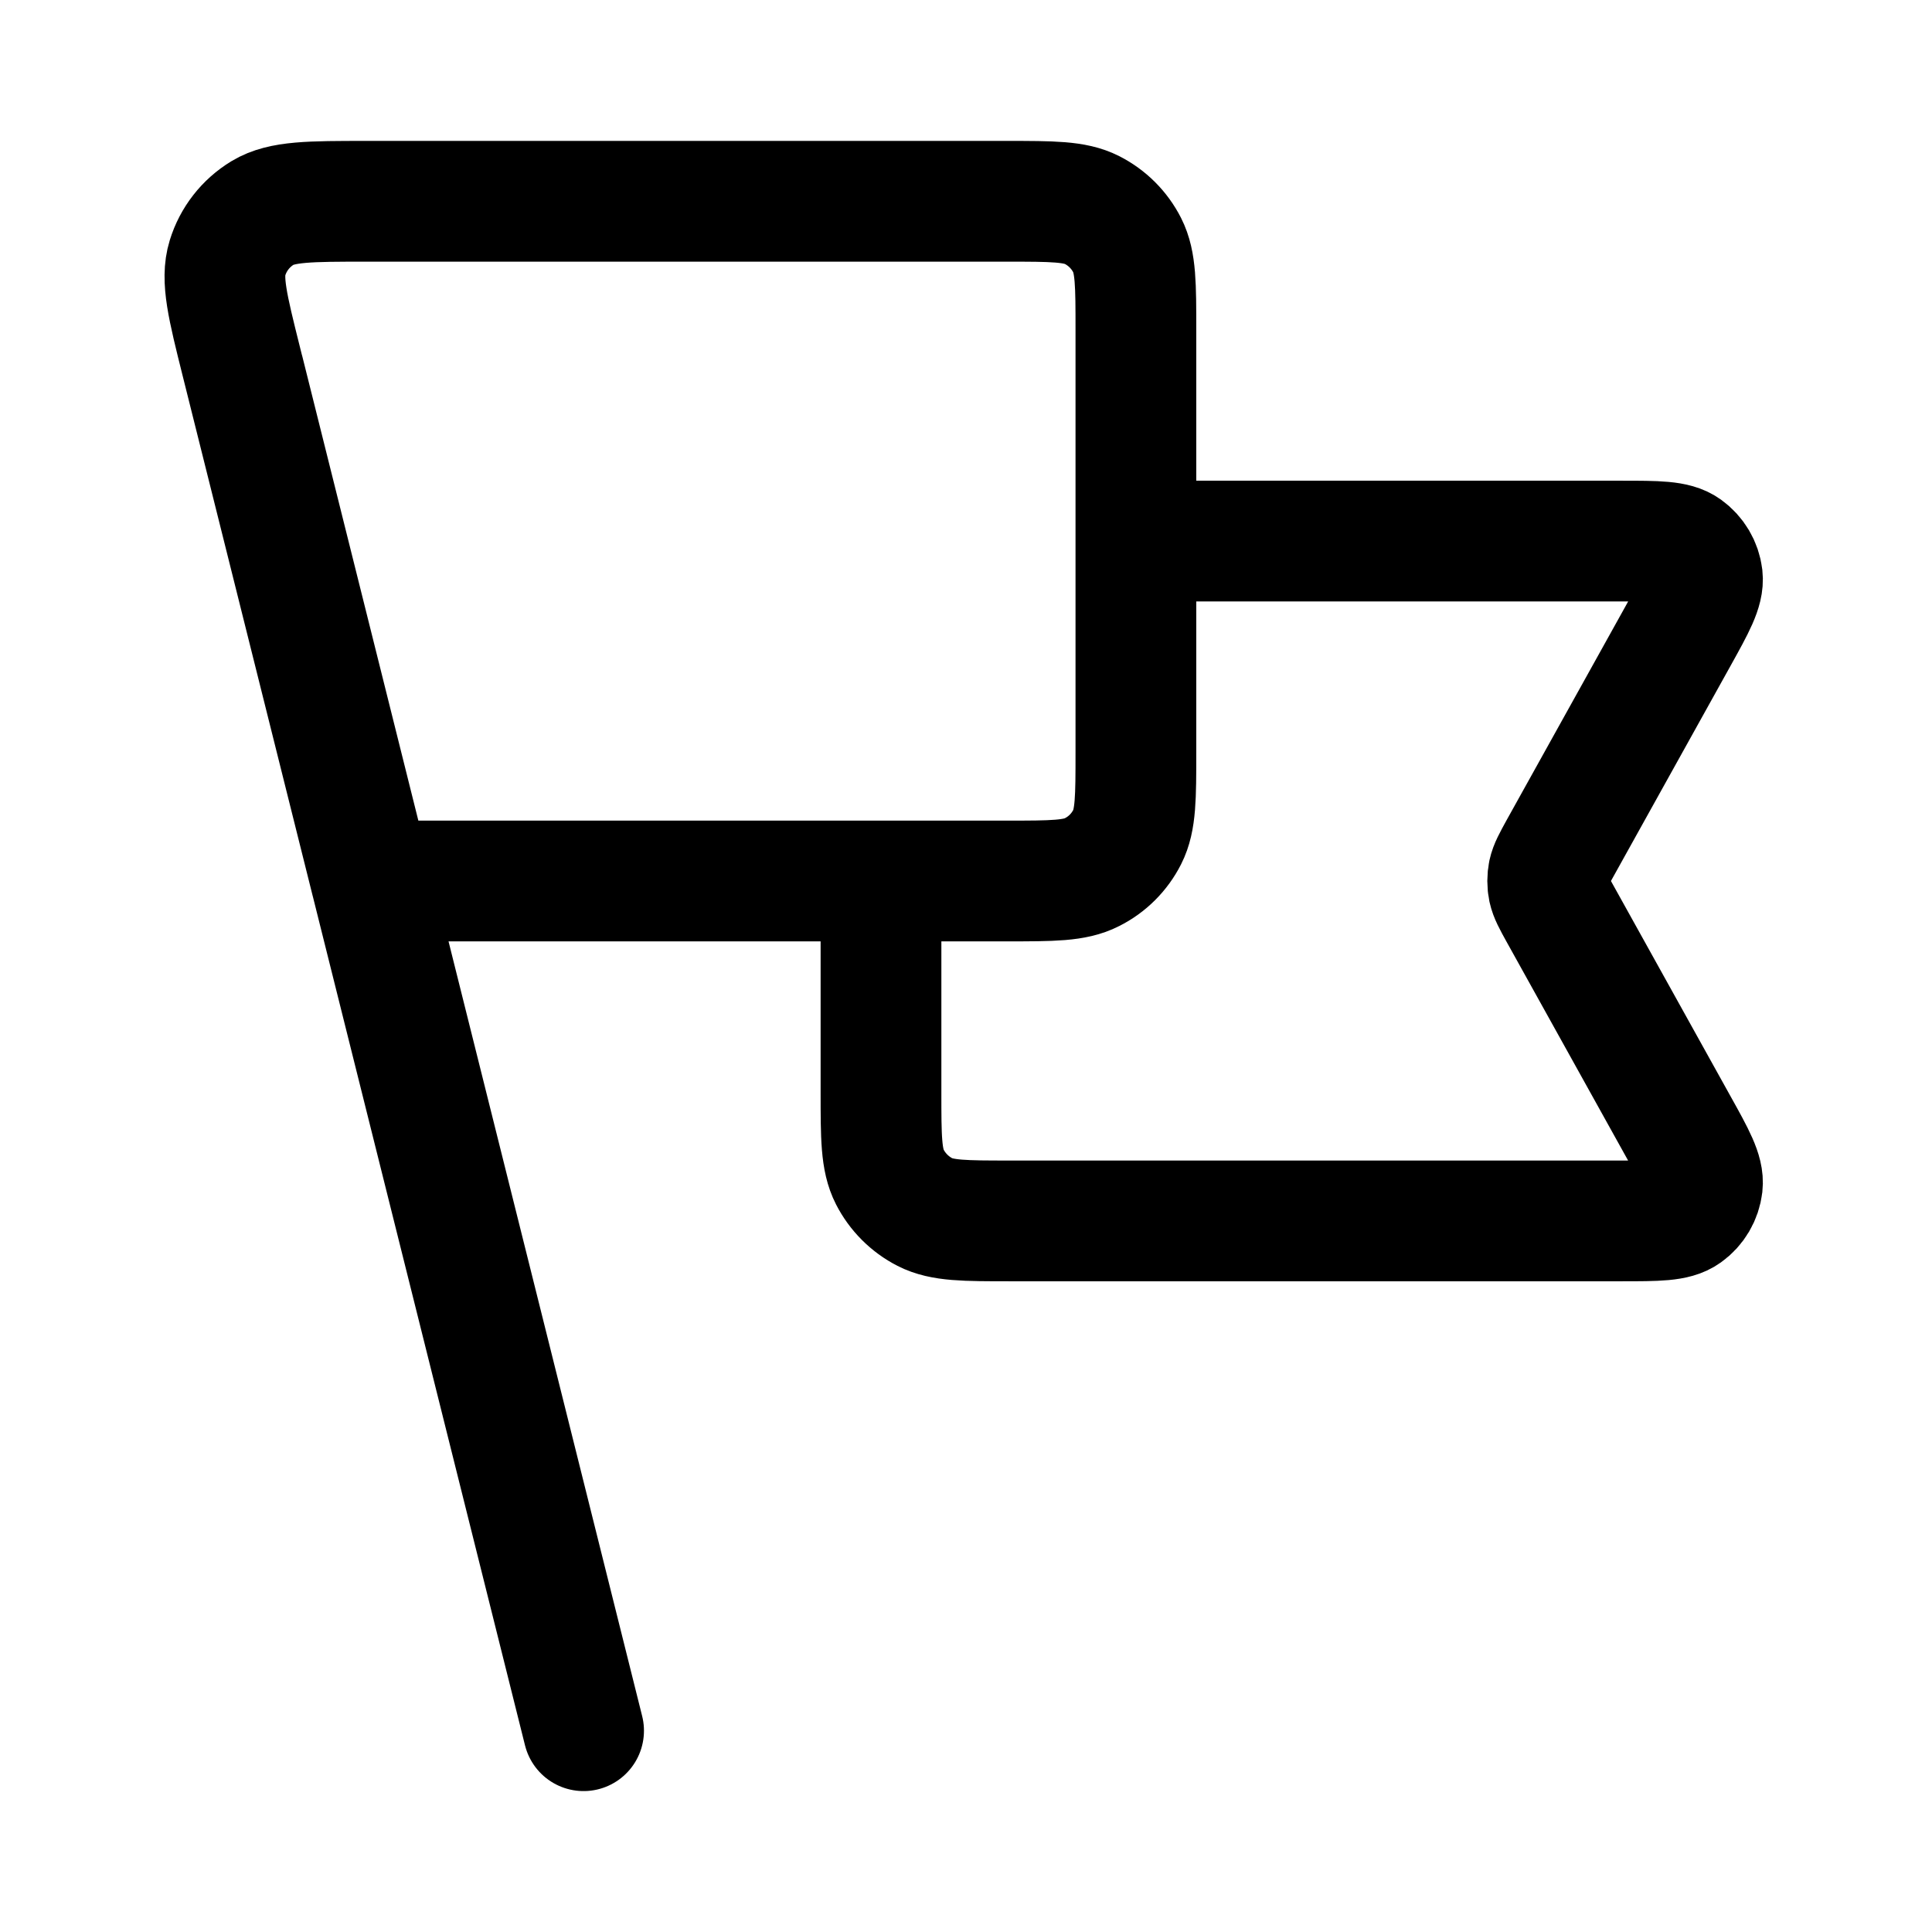
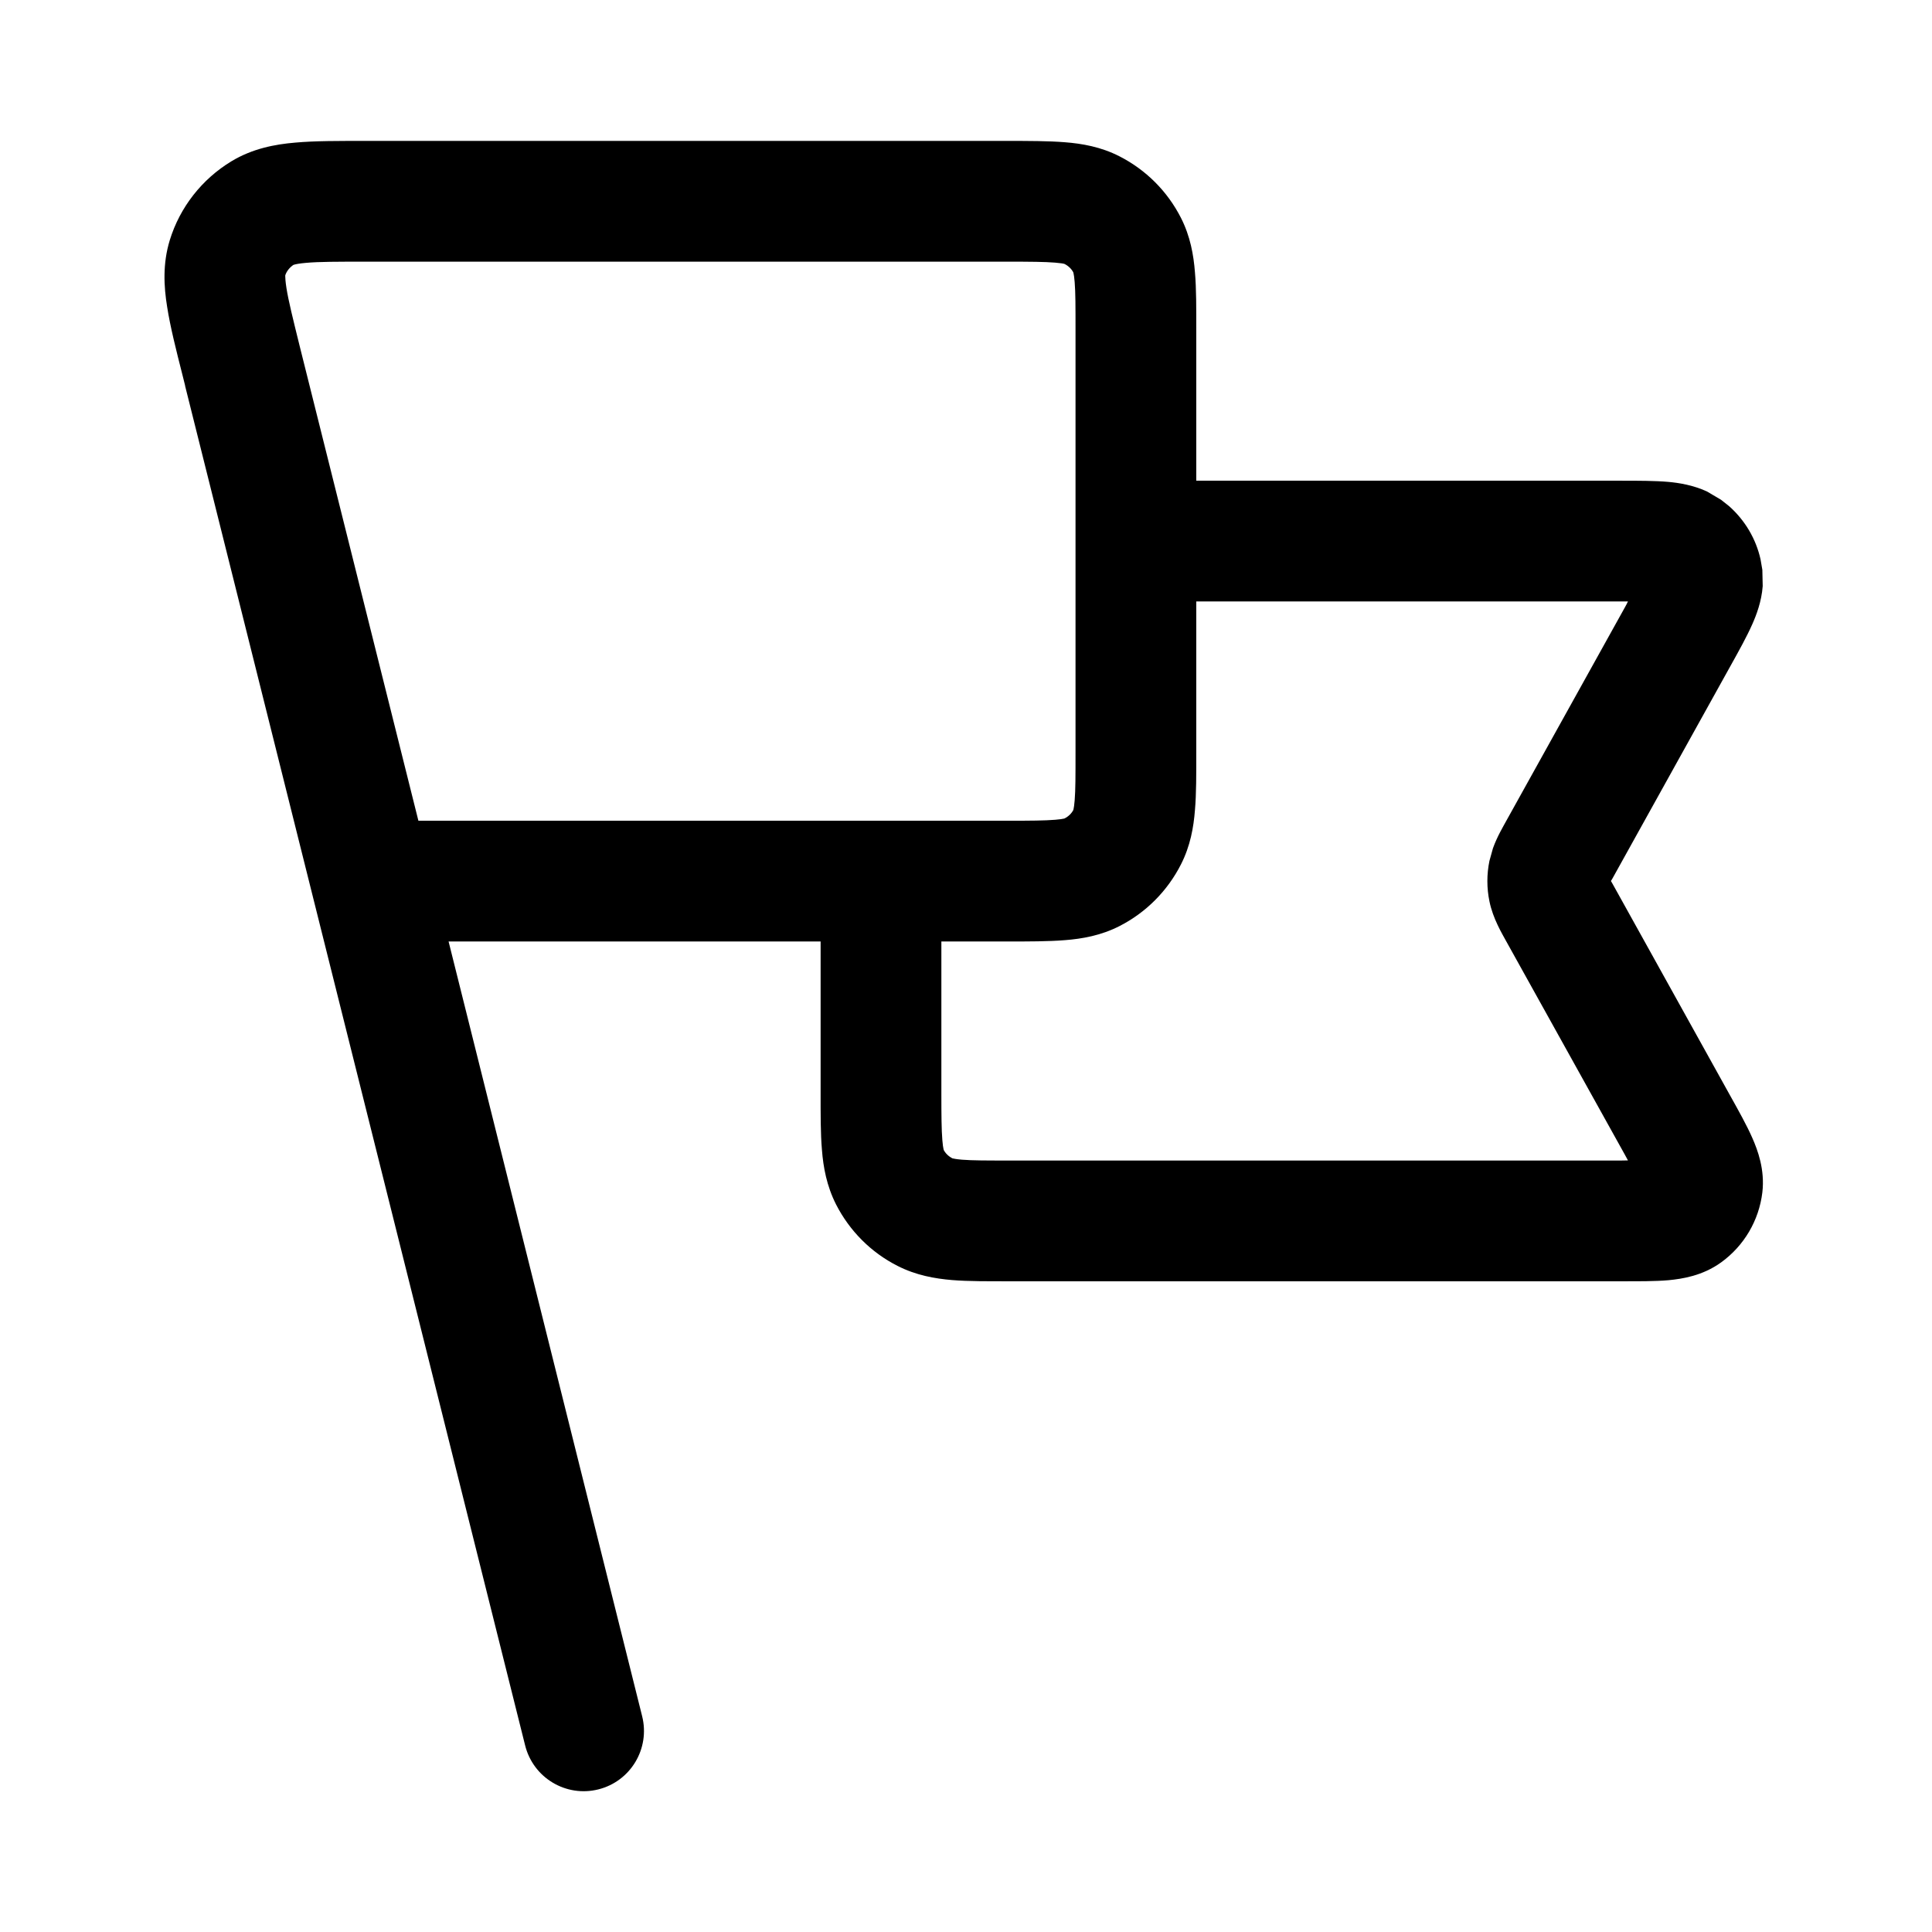
<svg xmlns="http://www.w3.org/2000/svg" width="16" height="16" viewBox="0 0 16 16" fill="none">
-   <path d="M9.407 4.481H13.427C13.725 4.481 13.874 4.481 13.961 4.544C14.037 4.599 14.087 4.683 14.098 4.776C14.11 4.883 14.038 5.013 13.893 5.274L12.913 7.037C12.861 7.132 12.835 7.179 12.824 7.229C12.815 7.273 12.815 7.319 12.824 7.363C12.835 7.413 12.861 7.461 12.913 7.555L13.893 9.319C14.038 9.579 14.11 9.71 14.098 9.816C14.087 9.909 14.037 9.994 13.961 10.048C13.874 10.111 13.725 10.111 13.427 10.111H8.363C7.99 10.111 7.803 10.111 7.66 10.038C7.535 9.974 7.433 9.872 7.369 9.747C7.296 9.604 7.296 9.418 7.296 9.044V7.296M4.833 14.333L2.019 3.074M3.074 7.296H8.341C8.714 7.296 8.901 7.296 9.043 7.223C9.169 7.16 9.271 7.058 9.335 6.932C9.407 6.79 9.407 6.603 9.407 6.229V2.733C9.407 2.36 9.407 2.173 9.335 2.031C9.271 1.905 9.169 1.803 9.043 1.739C8.901 1.667 8.714 1.667 8.341 1.667H3.033C2.567 1.667 2.334 1.667 2.175 1.763C2.035 1.848 1.932 1.98 1.884 2.136C1.829 2.314 1.885 2.54 1.998 2.992L3.074 7.296Z" stroke="currentColor" stroke-linecap="round" stroke-linejoin="round" />
+   <path d="M8.907 2.733C8.907 2.539 8.907 2.423 8.9 2.337C8.894 2.257 8.884 2.247 8.89 2.258C8.874 2.227 8.848 2.202 8.816 2.186C8.808 2.183 8.786 2.179 8.738 2.175C8.652 2.168 8.536 2.167 8.341 2.167H3.033C2.791 2.167 2.642 2.167 2.533 2.177C2.428 2.186 2.419 2.201 2.434 2.191C2.4 2.213 2.373 2.245 2.361 2.284C2.366 2.267 2.356 2.28 2.372 2.384C2.389 2.492 2.425 2.636 2.483 2.871L3.465 6.797H8.341C8.536 6.797 8.652 6.796 8.738 6.789C8.818 6.783 8.827 6.773 8.816 6.778C8.848 6.762 8.874 6.737 8.89 6.706C8.884 6.717 8.894 6.707 8.9 6.627C8.907 6.541 8.907 6.424 8.907 6.229V2.733ZM9.907 6.229C9.907 6.408 9.908 6.573 9.896 6.709C9.885 6.851 9.858 7.006 9.78 7.159C9.668 7.379 9.49 7.558 9.27 7.67C9.117 7.748 8.961 7.775 8.819 7.786C8.683 7.797 8.519 7.797 8.341 7.797H7.796V9.045C7.796 9.239 7.797 9.355 7.804 9.441C7.81 9.521 7.82 9.531 7.814 9.521C7.83 9.552 7.856 9.577 7.888 9.593C7.896 9.595 7.919 9.6 7.966 9.604C8.052 9.611 8.168 9.611 8.363 9.611H13.427C13.446 9.611 13.465 9.61 13.482 9.61C13.474 9.595 13.465 9.578 13.456 9.562L12.476 7.799C12.44 7.733 12.364 7.608 12.335 7.465C12.312 7.354 12.312 7.24 12.335 7.129L12.364 7.025C12.399 6.927 12.449 6.845 12.476 6.795L13.456 5.031C13.466 5.014 13.474 4.997 13.482 4.981H9.907V6.229ZM9.907 3.981H13.427C13.566 3.981 13.706 3.981 13.819 3.991C13.903 3.999 14.018 4.016 14.136 4.07L14.253 4.139L14.321 4.193C14.451 4.309 14.542 4.462 14.58 4.632L14.595 4.719L14.598 4.854C14.588 4.983 14.546 5.092 14.512 5.169C14.466 5.273 14.398 5.395 14.33 5.517L13.351 7.28C13.347 7.286 13.344 7.291 13.341 7.296C13.344 7.301 13.347 7.307 13.351 7.313L14.33 9.076C14.398 9.198 14.466 9.319 14.512 9.424C14.557 9.526 14.617 9.687 14.595 9.875C14.567 10.108 14.443 10.318 14.253 10.455C14.099 10.566 13.931 10.591 13.819 10.602C13.706 10.612 13.566 10.611 13.427 10.611H8.363C8.185 10.611 8.021 10.612 7.885 10.601C7.743 10.589 7.587 10.562 7.434 10.484C7.214 10.373 7.036 10.194 6.924 9.975C6.846 9.821 6.818 9.666 6.807 9.523C6.795 9.387 6.796 9.223 6.796 9.045V7.797H3.715L5.318 14.213C5.385 14.481 5.223 14.752 4.955 14.819C4.687 14.886 4.416 14.723 4.349 14.455L1.533 3.196V3.193L1.513 3.113C1.458 2.897 1.409 2.702 1.384 2.54C1.357 2.374 1.346 2.185 1.406 1.989C1.49 1.716 1.672 1.484 1.916 1.336C2.091 1.23 2.278 1.195 2.445 1.181C2.609 1.166 2.81 1.167 3.033 1.167H8.341C8.519 1.167 8.683 1.167 8.819 1.178C8.961 1.189 9.117 1.216 9.27 1.294C9.49 1.406 9.668 1.584 9.78 1.804C9.858 1.957 9.885 2.113 9.896 2.255C9.908 2.391 9.907 2.555 9.907 2.733V3.981Z" fill="currentColor" />
</svg>
